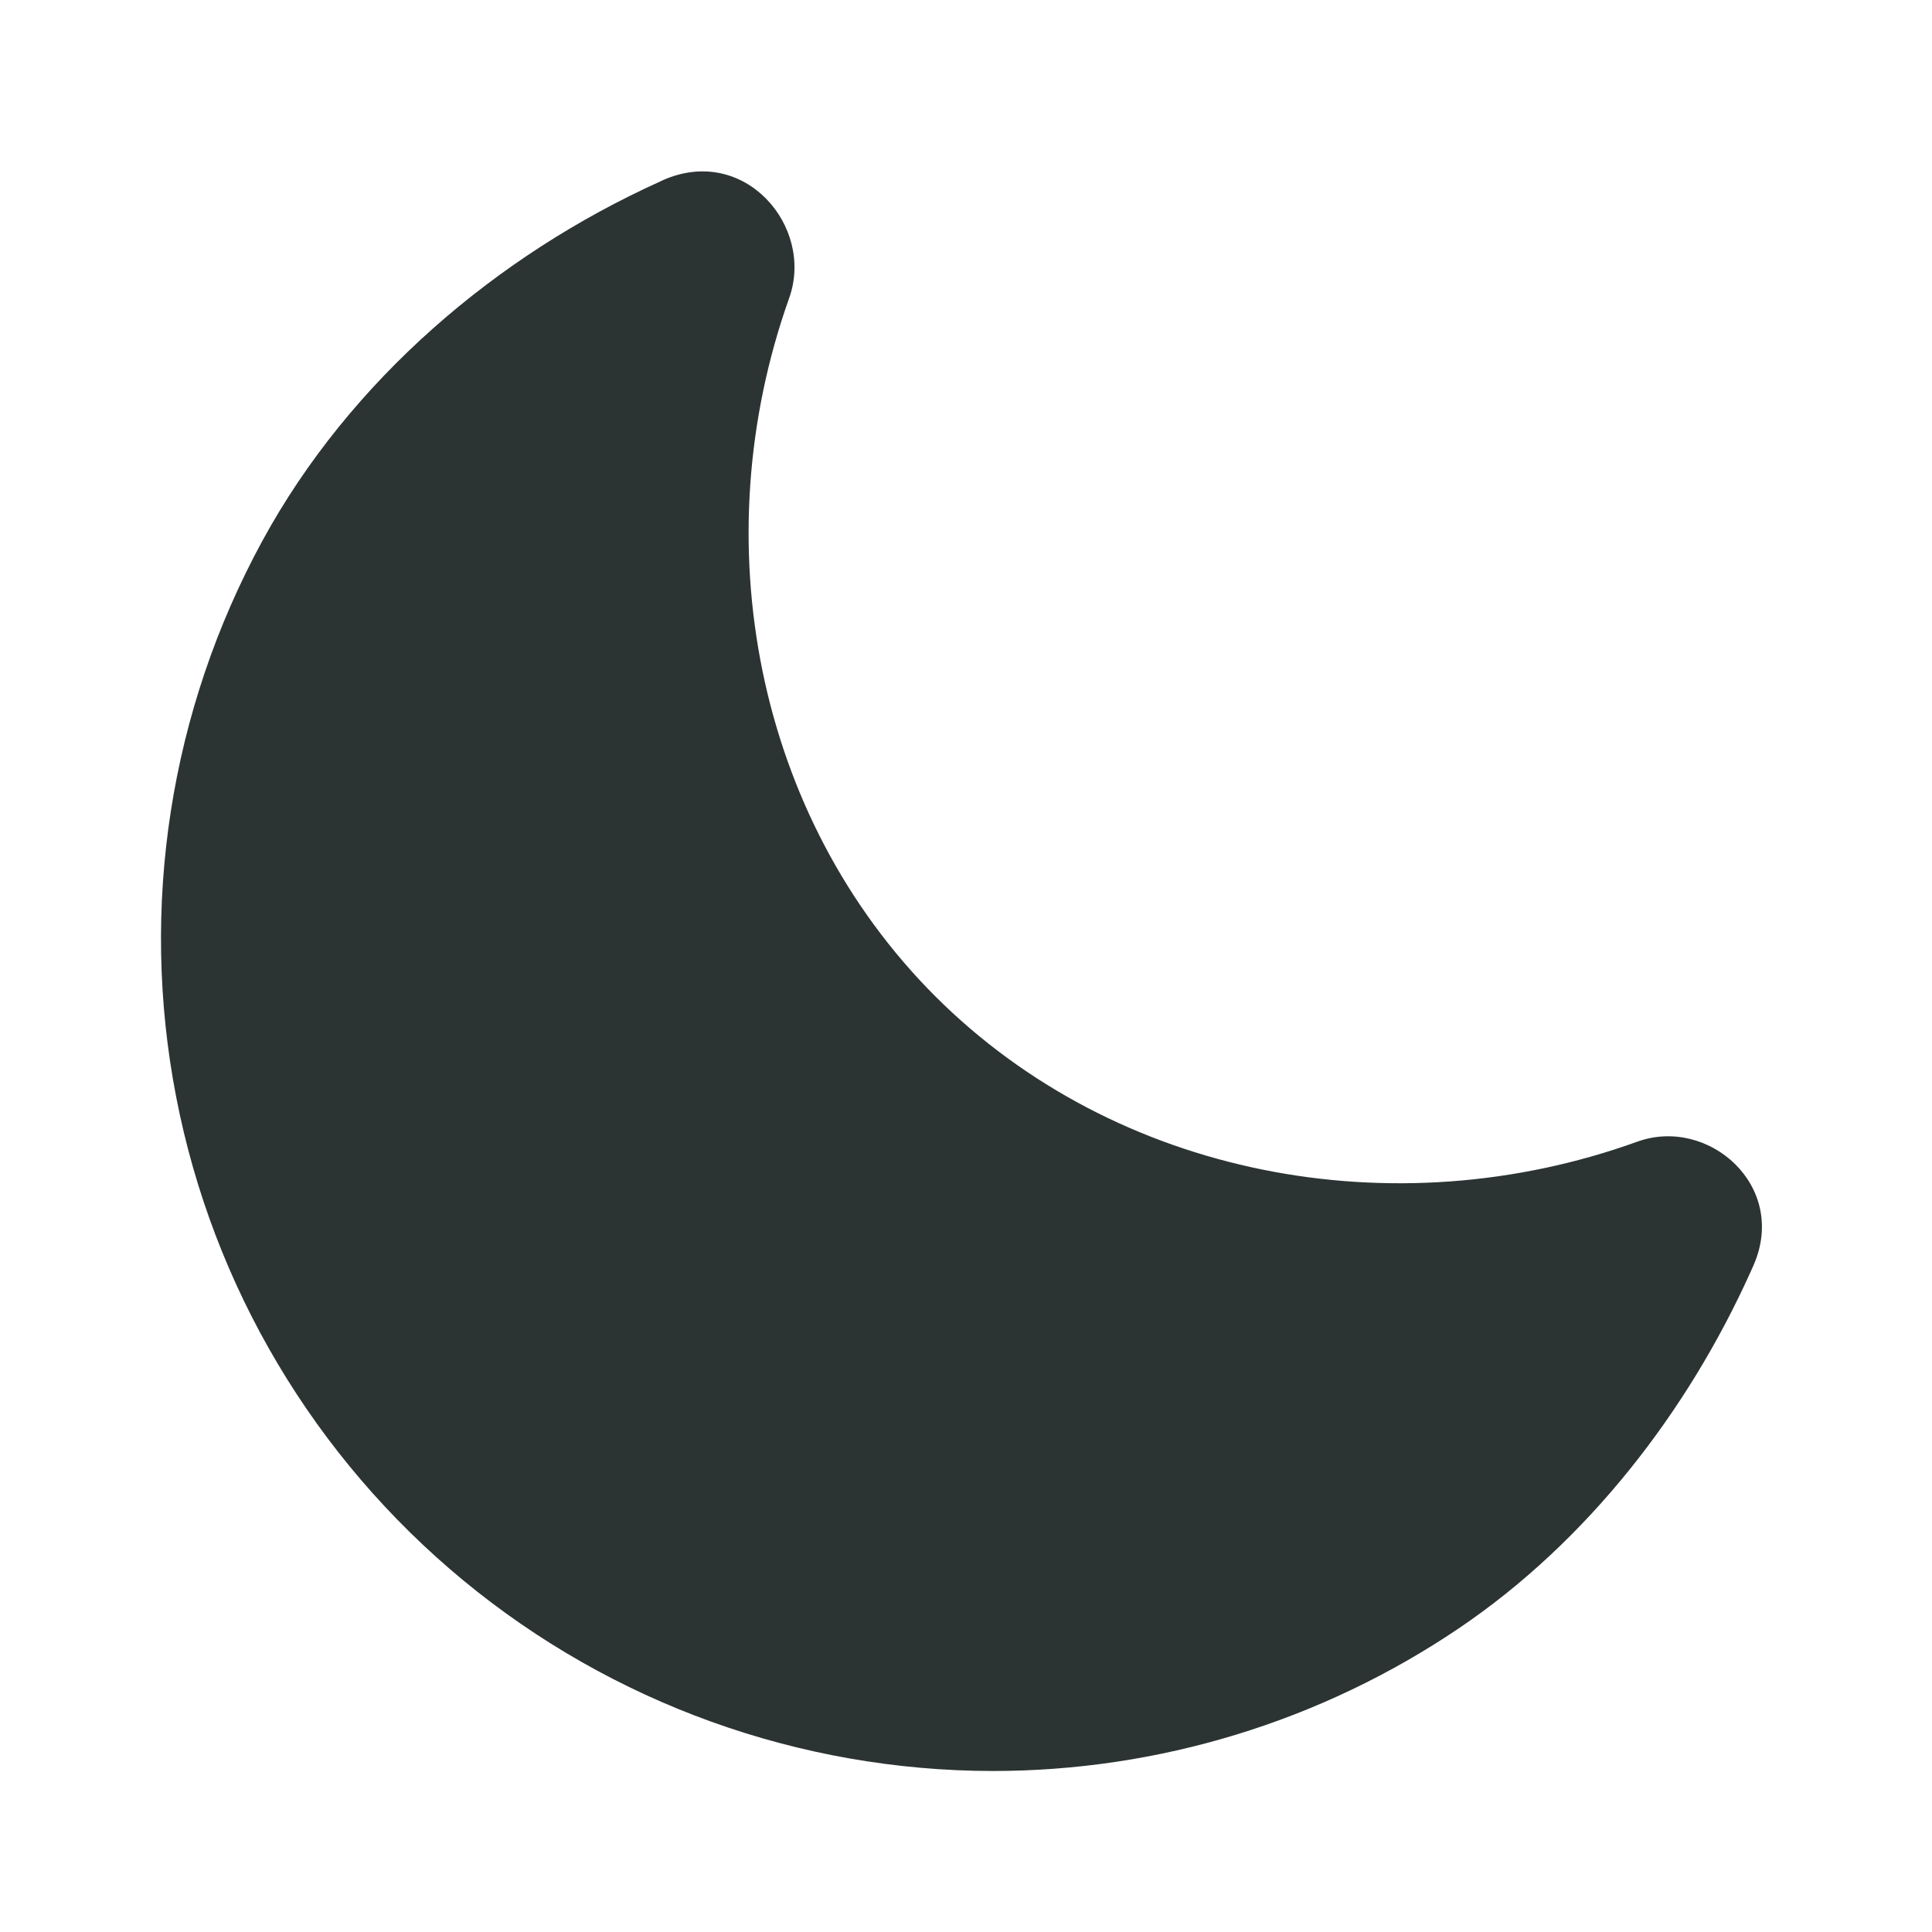
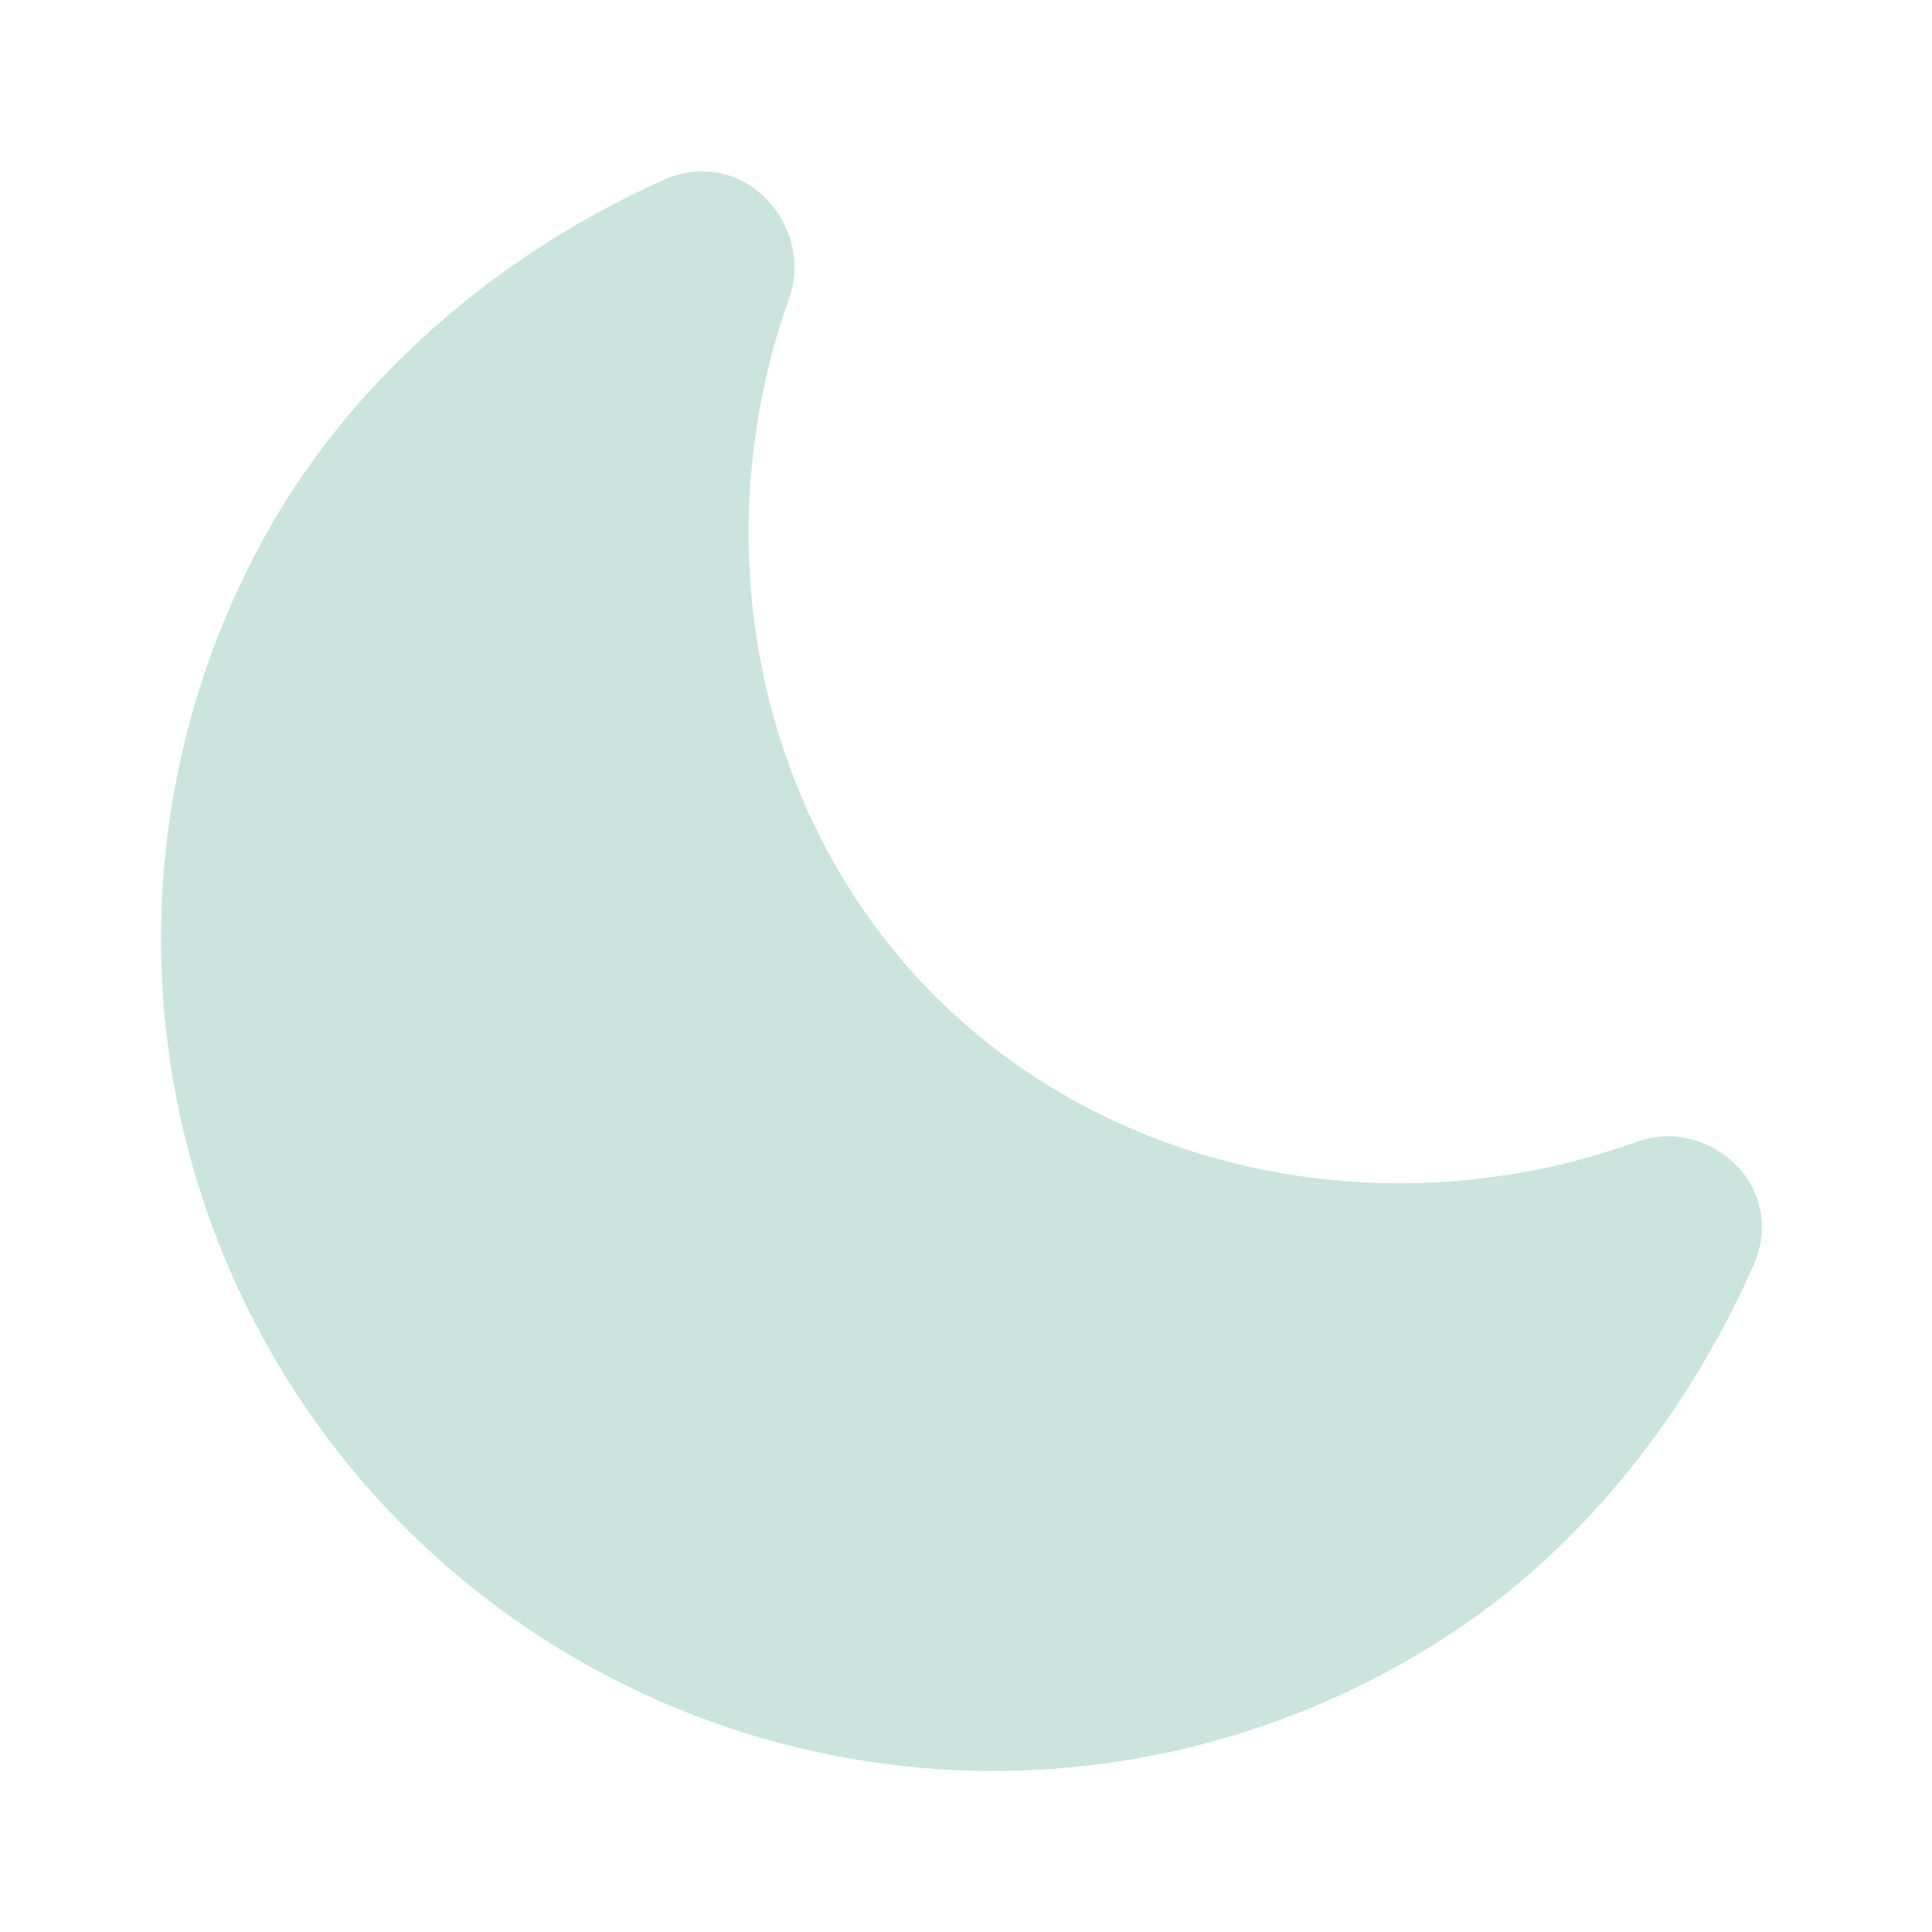
<svg xmlns="http://www.w3.org/2000/svg" width="15px" height="15px" viewBox="0 0 24 24">
-   <path fill-rule="evenodd" clip-rule="evenodd" fill="#2c3333" d="M8.231 2.24C9.243 1.787 10.12 2.811 9.804 3.701C8.729 6.719 9.389 10.147 11.619 12.377C13.861 14.617 17.311 15.275 20.34 14.182C21.221 13.864 22.217 14.732 21.782 15.72C21.769 15.749 21.756 15.778 21.743 15.807C20.967 17.527 19.727 19.143 18.123 20.227C16.413 21.383 14.396 22 12.332 22H12.331C9.93 21.997 7.606 21.16 5.755 19.632C3.905 18.104 2.643 15.98 2.188 13.624C1.732 11.268 2.111 8.827 3.259 6.719C4.347 4.721 6.176 3.169 8.202 2.254L8.231 2.24Z" />
+   <path fill-rule="evenodd" clip-rule="evenodd" fill="#cbe4de" d="M8.231 2.24C9.243 1.787 10.12 2.811 9.804 3.701C8.729 6.719 9.389 10.147 11.619 12.377C13.861 14.617 17.311 15.275 20.34 14.182C21.221 13.864 22.217 14.732 21.782 15.72C21.769 15.749 21.756 15.778 21.743 15.807C20.967 17.527 19.727 19.143 18.123 20.227C16.413 21.383 14.396 22 12.332 22H12.331C9.93 21.997 7.606 21.16 5.755 19.632C3.905 18.104 2.643 15.98 2.188 13.624C1.732 11.268 2.111 8.827 3.259 6.719C4.347 4.721 6.176 3.169 8.202 2.254L8.231 2.24Z" />
</svg>
